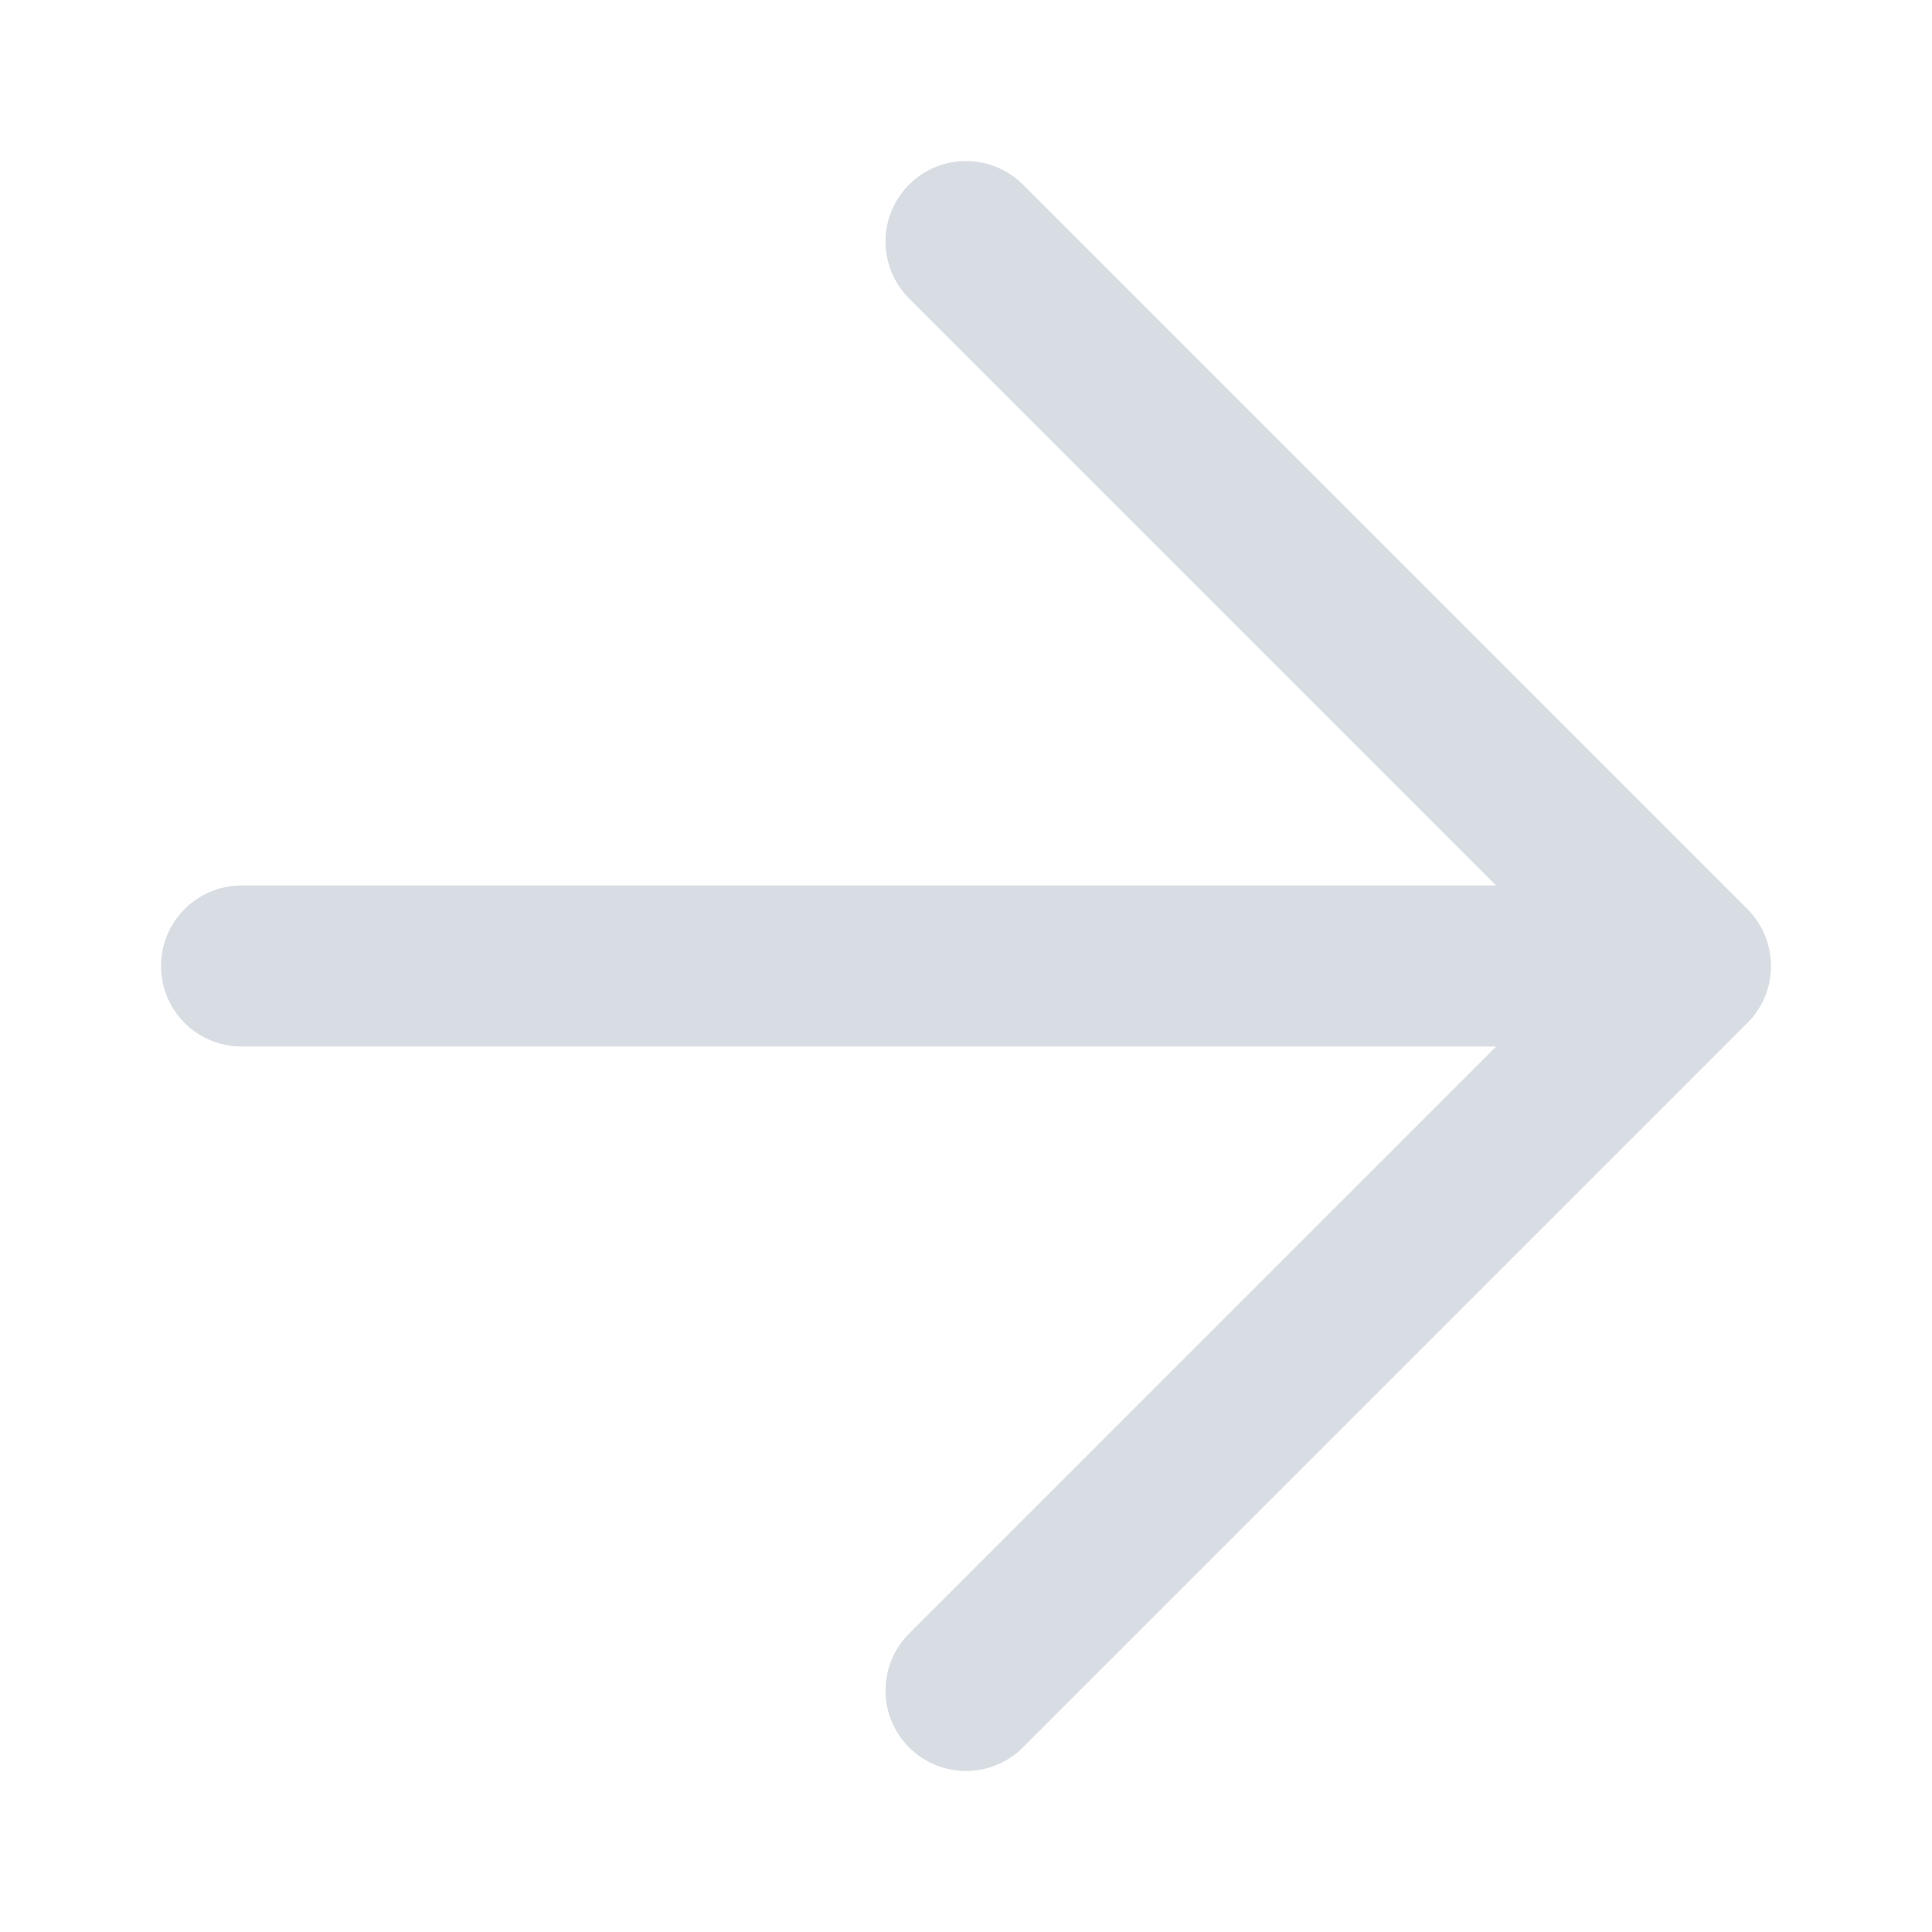
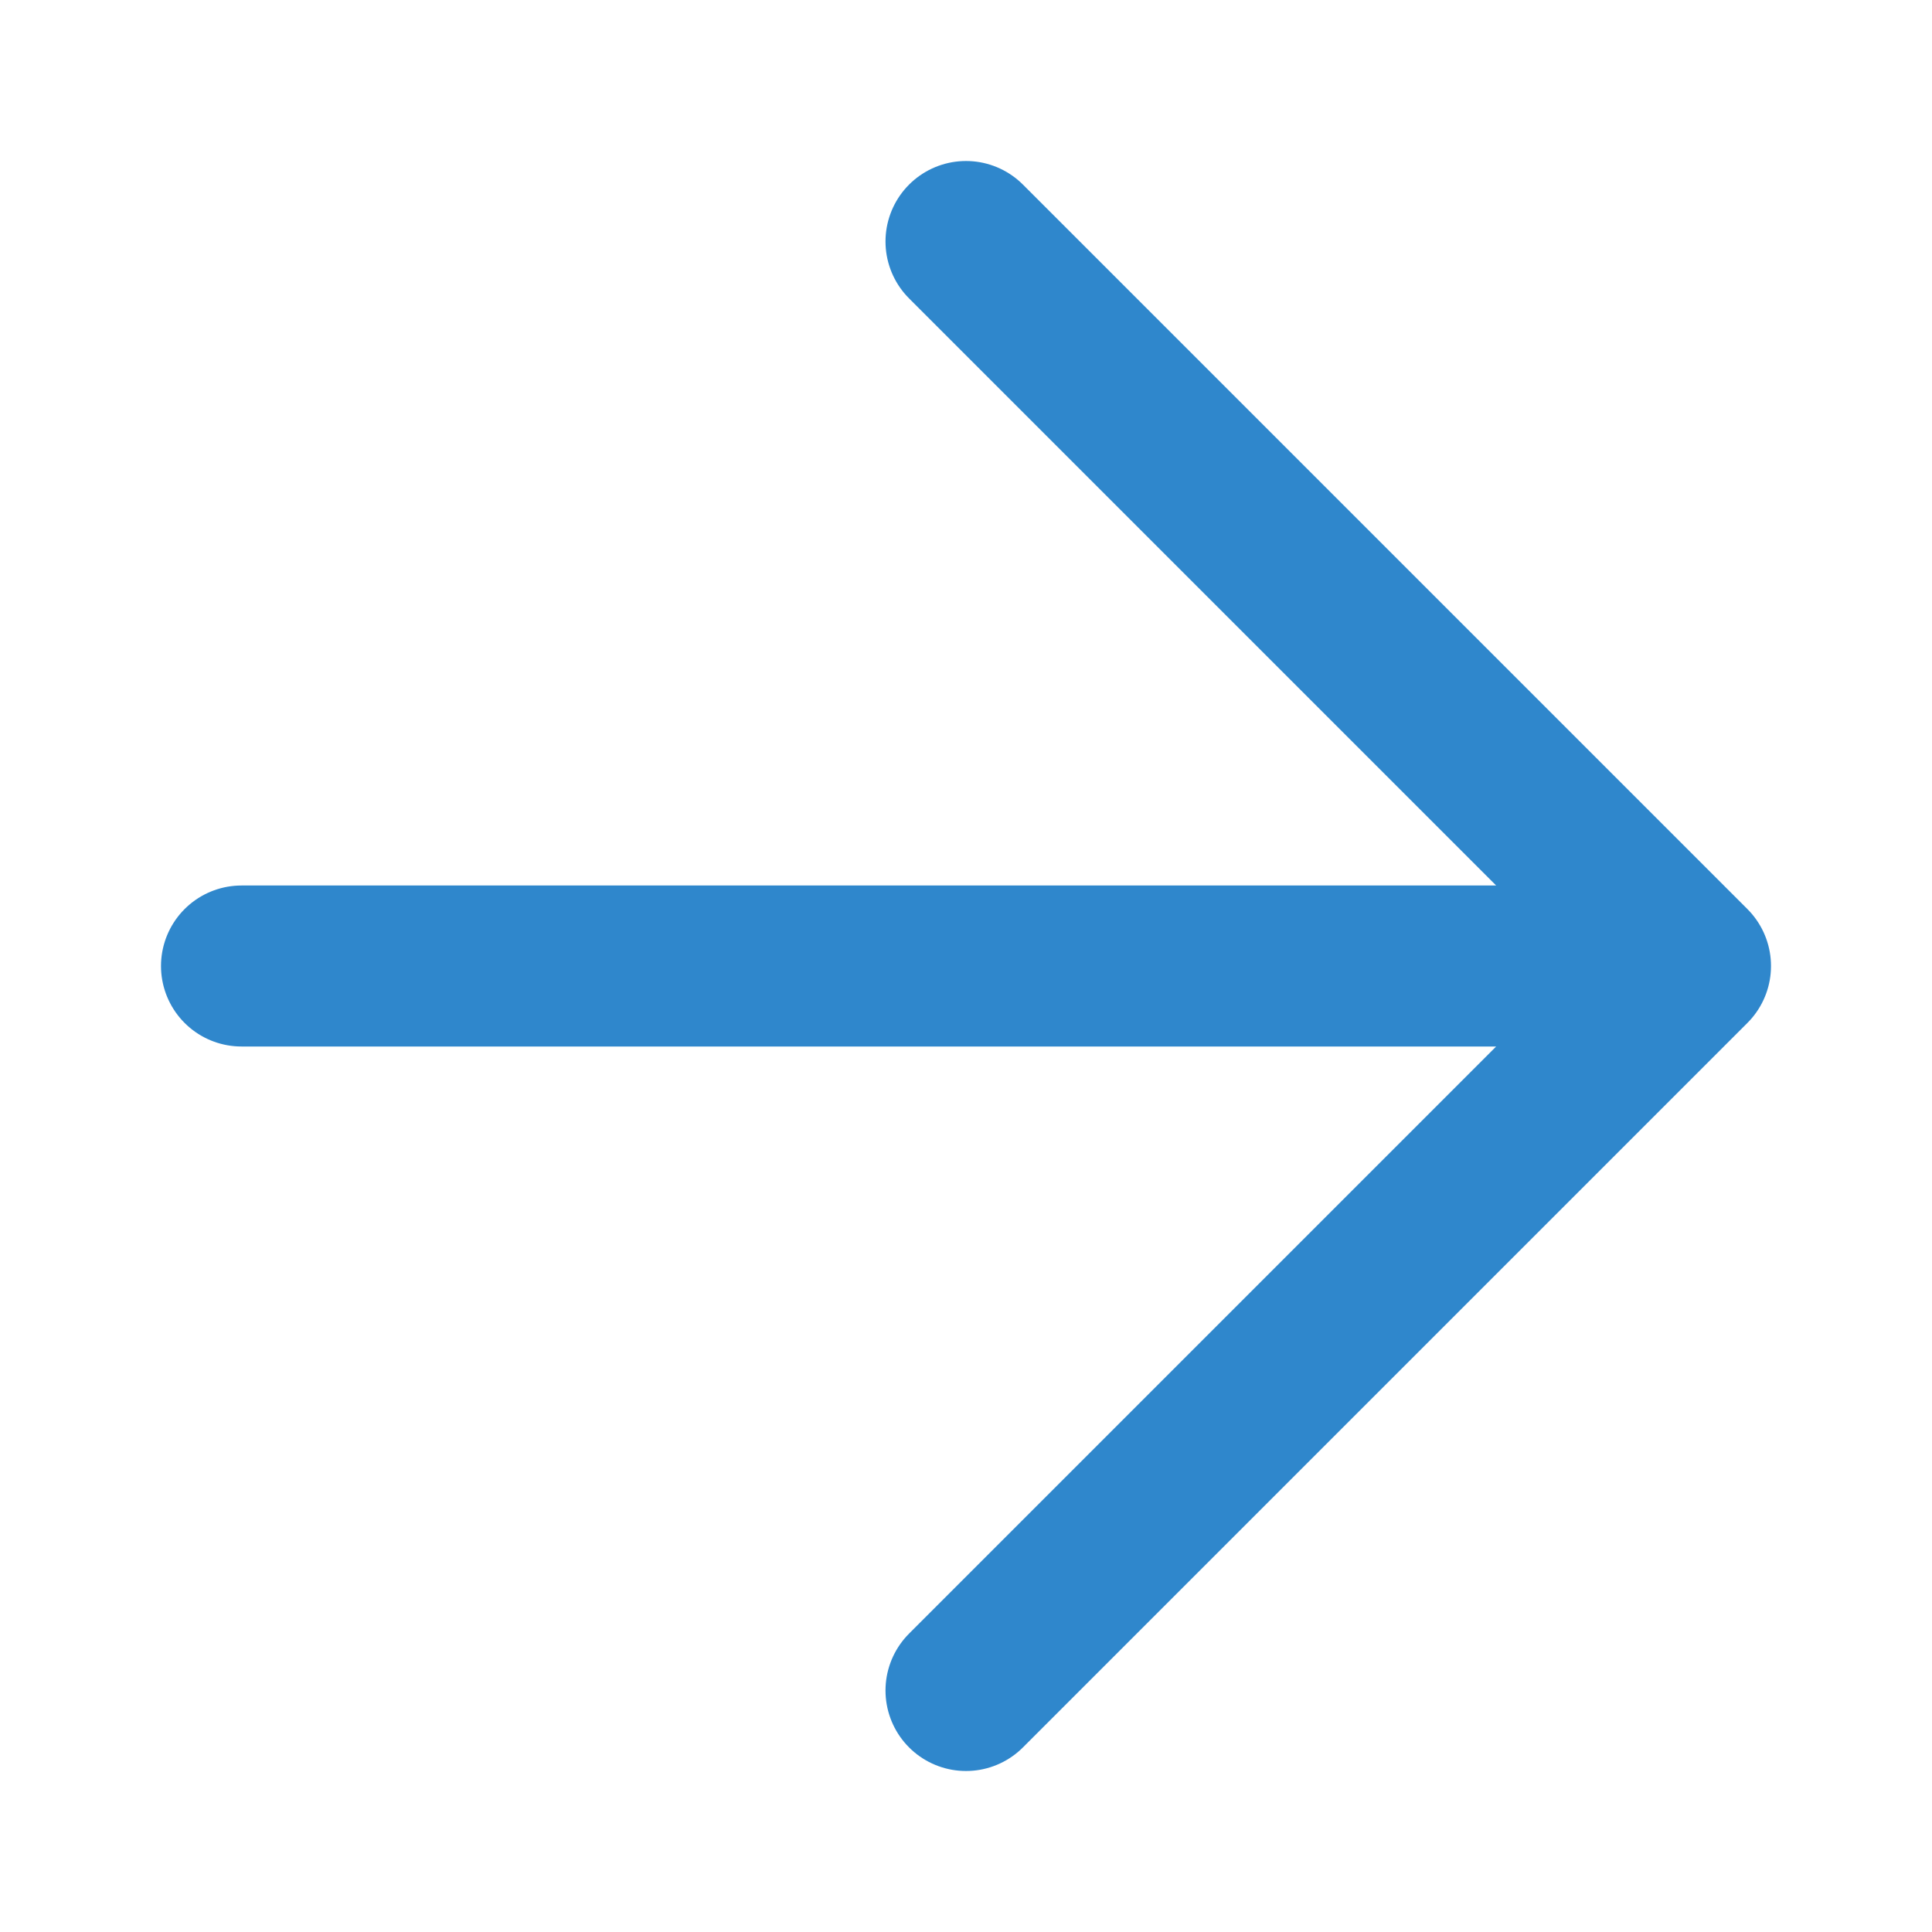
<svg xmlns="http://www.w3.org/2000/svg" width="24" height="24" viewBox="-2 -2 24 24" fill="none">
-   <path d="M1 10L19 10M19 10L10 1M19 10L10 19" stroke="#D8DDE3" stroke-width="2" stroke-linecap="round" stroke-linejoin="round" />
+   <path d="M1 10L19 10M19 10L10 1M19 10L10 19" stroke="#2F87CC" stroke-width="2" stroke-linecap="round" stroke-linejoin="round" />
</svg>
